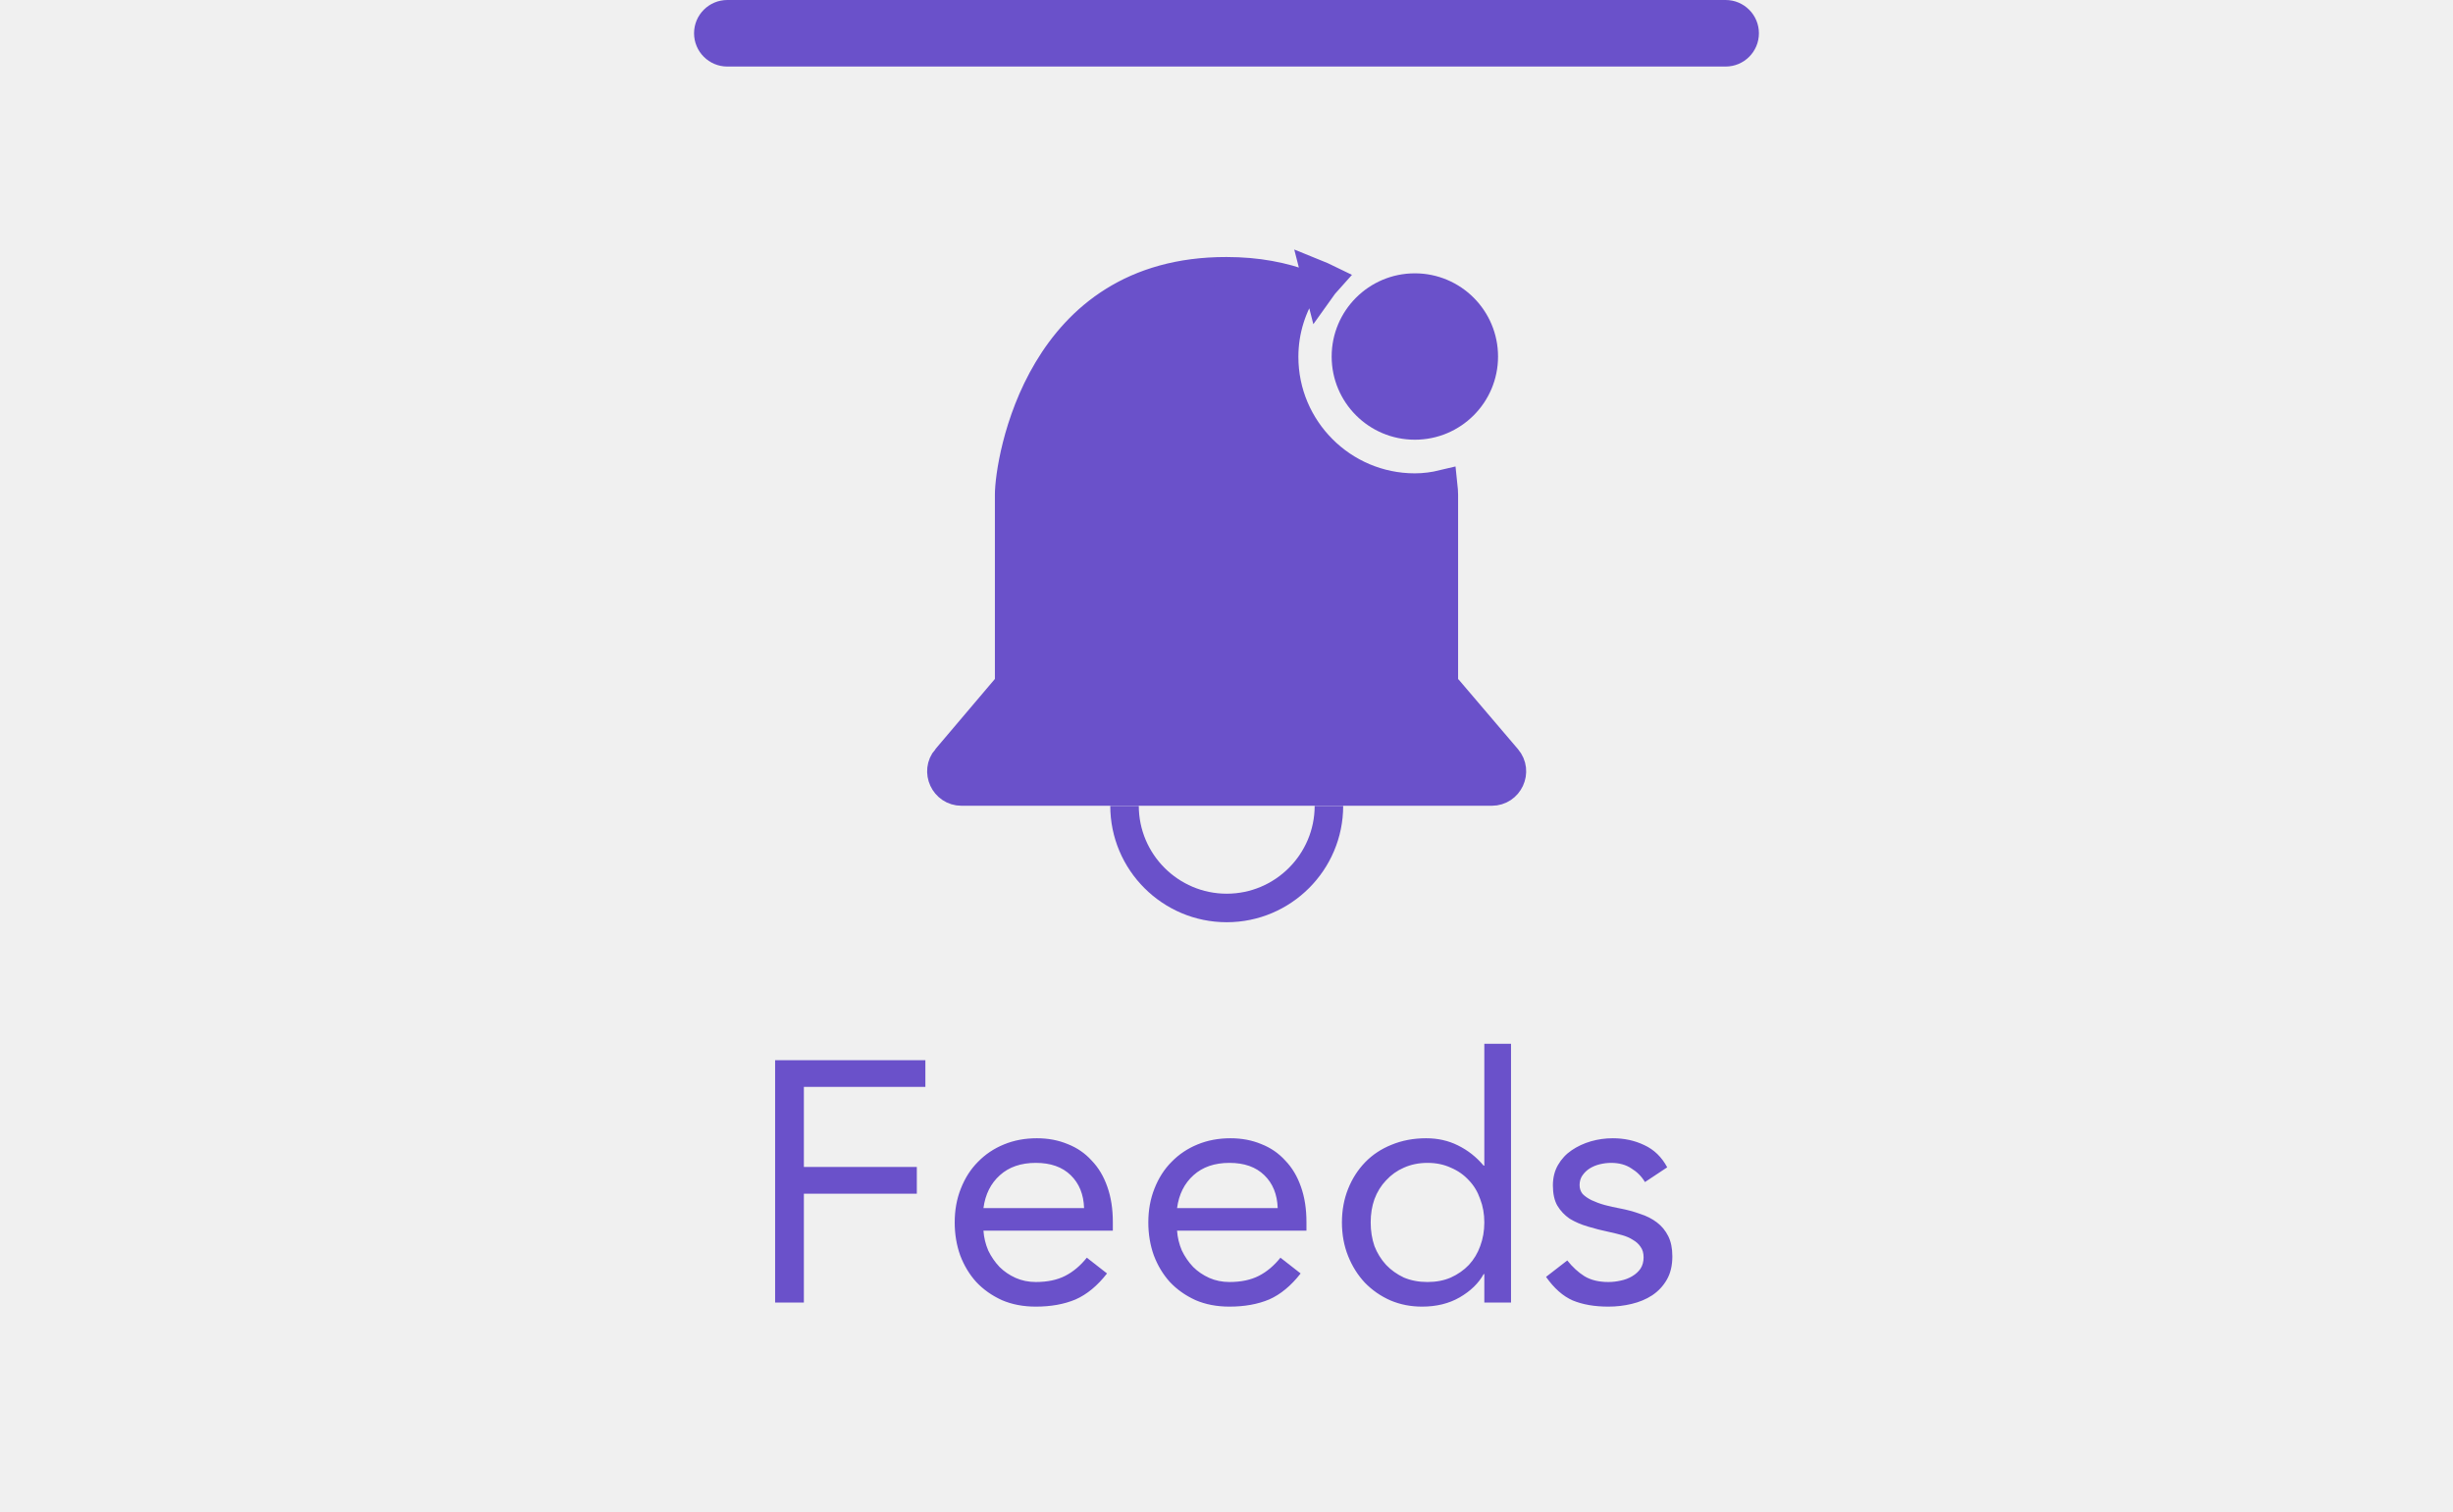
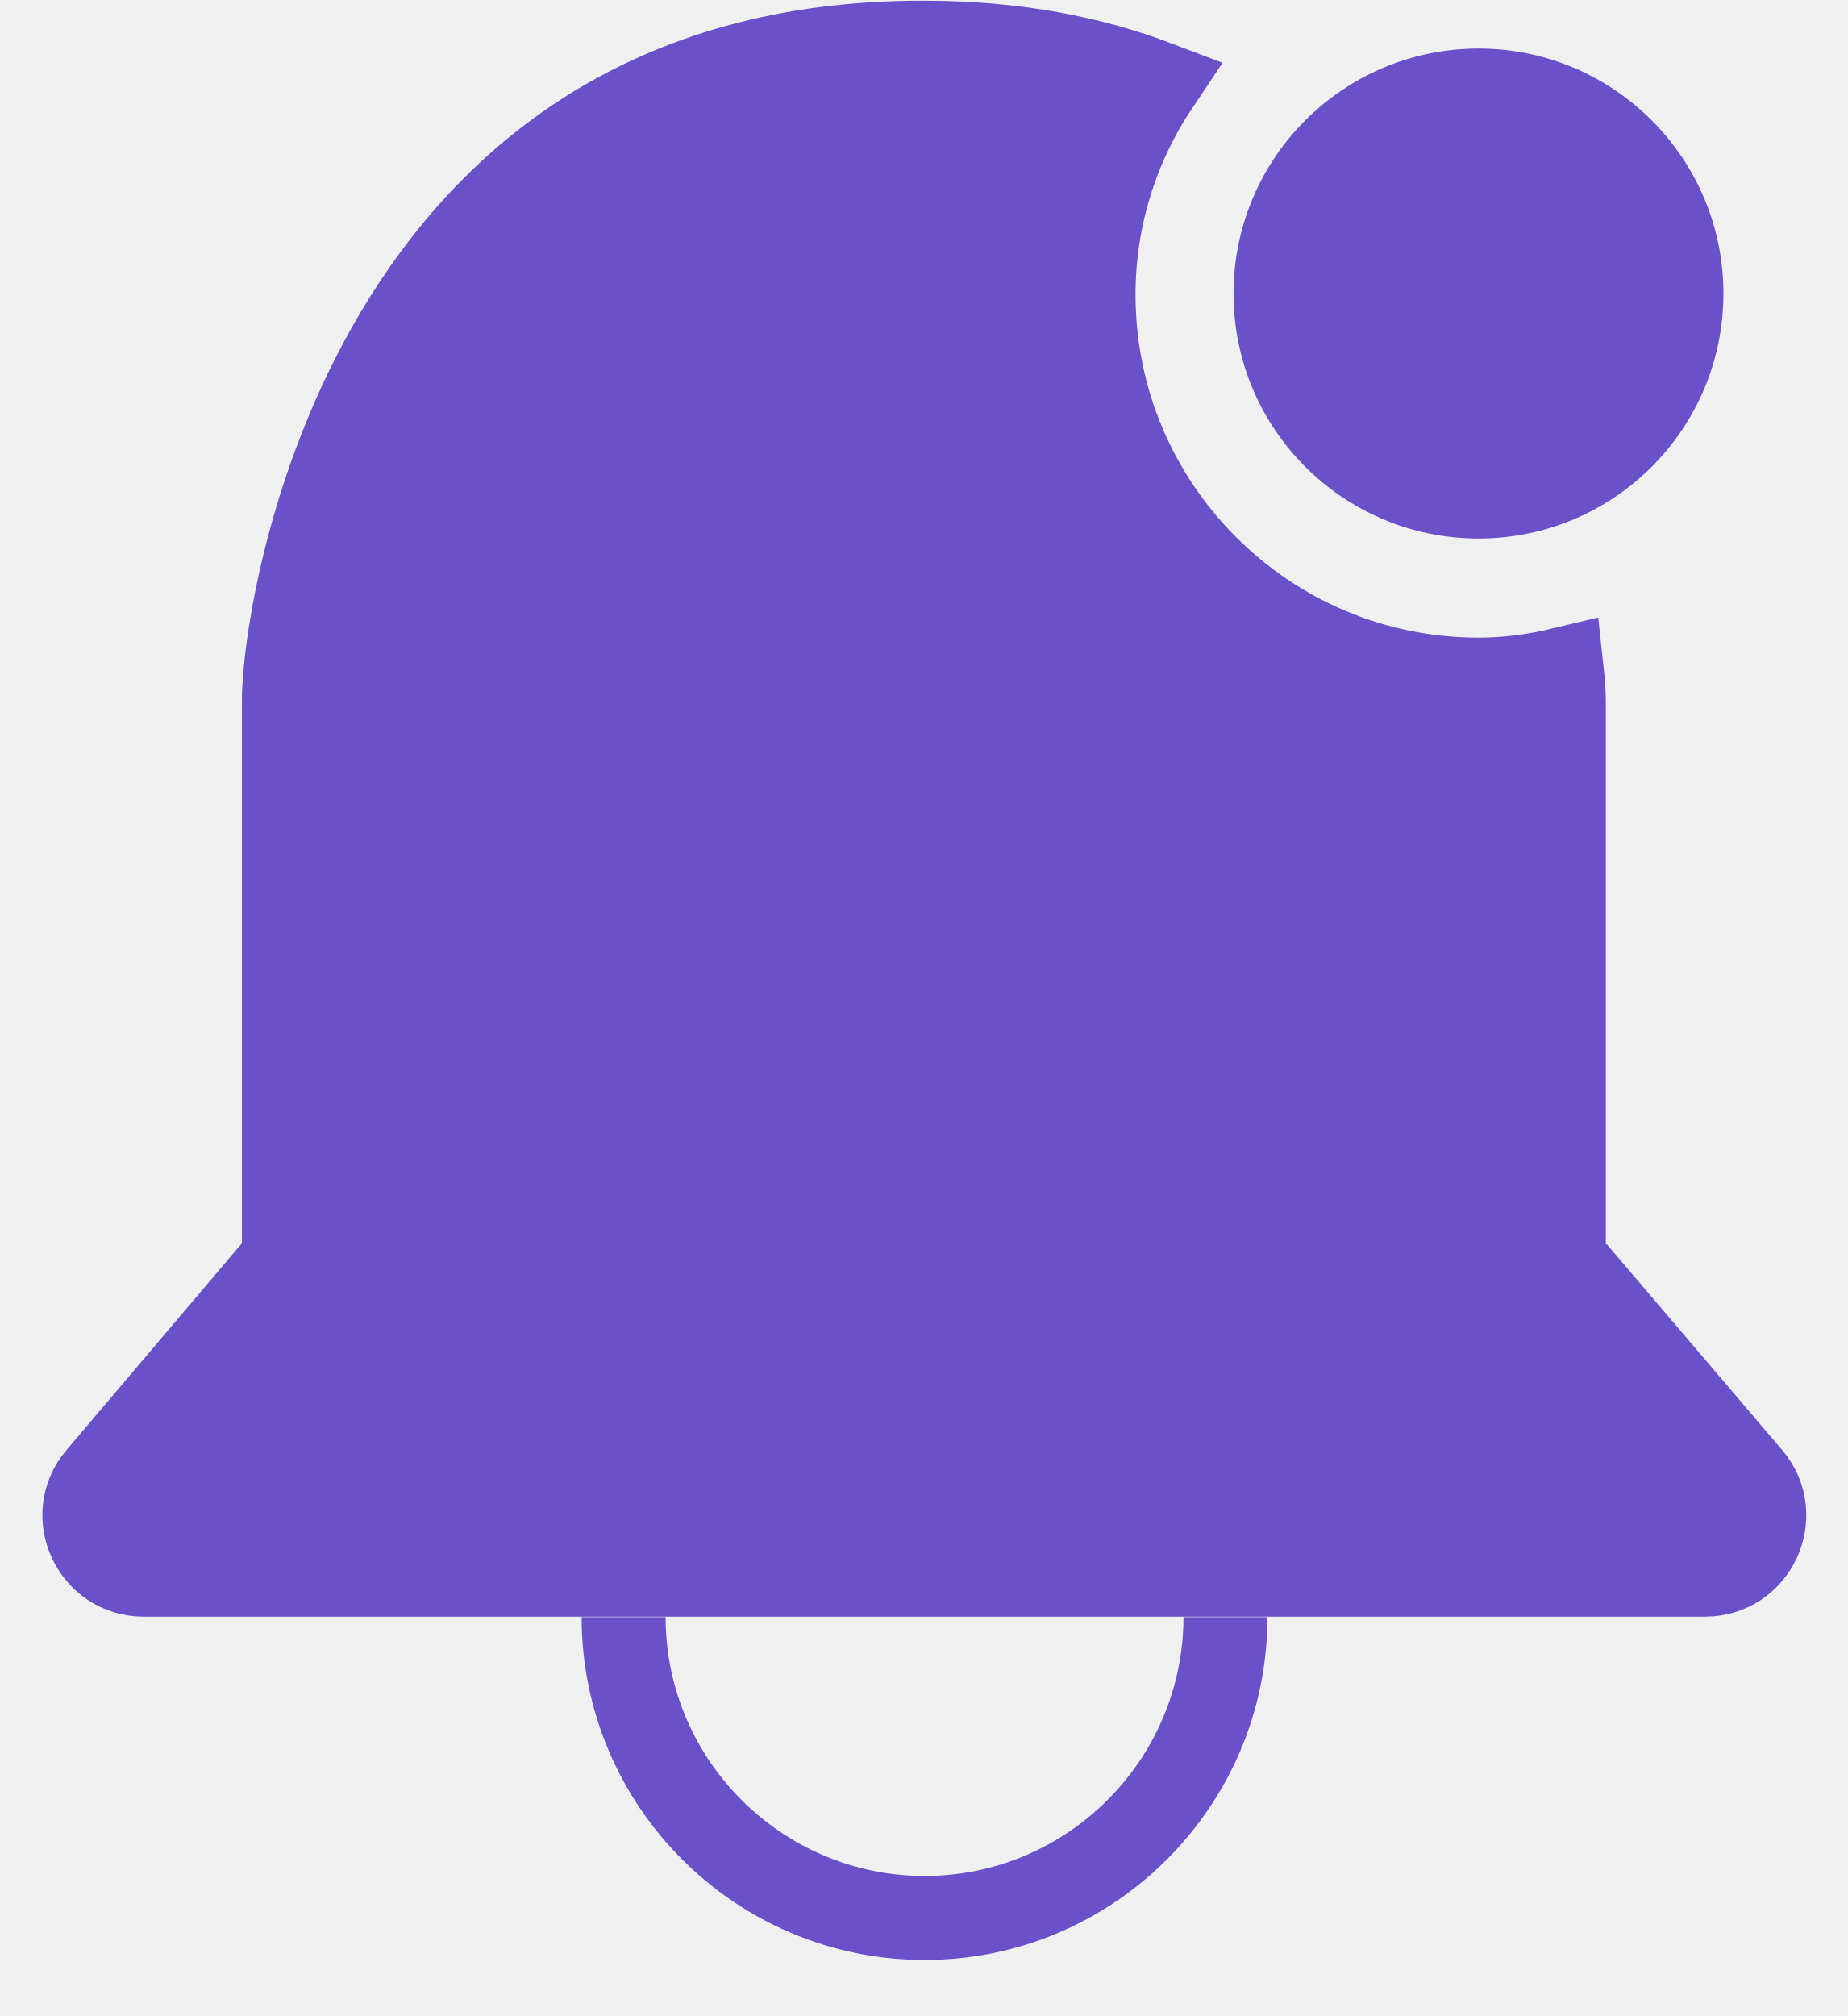
- <svg xmlns="http://www.w3.org/2000/svg" width="86" height="53" viewBox="0 0 86 53" fill="none">
-   <rect x="24.333" width="37.333" height="2.333" rx="1.167" fill="#6A51CA" />
-   <mask id="path-2-inside-1_2896_57215" fill="white">
-     <path d="M47.091 28.25C47.091 30.502 45.26 32.333 43.008 32.333C40.756 32.333 38.925 30.502 38.925 28.25" />
+ <svg xmlns="http://www.w3.org/2000/svg" width="22" height="24" viewBox="0 0 22 24" fill="none">
+   <mask id="path-1-inside-1_4429_50151" fill="white">
+     <path d="M15.091 19.25C15.091 21.502 13.26 23.333 11.008 23.333C8.756 23.333 6.925 21.502 6.925 19.25" />
  </mask>
-   <path d="M46.091 28.25C46.091 29.949 44.707 31.333 43.008 31.333V33.333C45.812 33.333 48.091 31.054 48.091 28.25H46.091ZM43.008 31.333C41.309 31.333 39.925 29.949 39.925 28.25H37.925C37.925 31.054 40.204 33.333 43.008 33.333V31.333Z" fill="#6A51CA" mask="url(#path-2-inside-1_2896_57215)" />
-   <path d="M51.12 23.816H50.62V24.316H50.901L52.839 26.59C52.839 26.59 52.839 26.59 52.839 26.59C53.225 27.044 52.903 27.75 52.298 27.75H33.713C33.109 27.75 32.786 27.044 33.172 26.59L33.173 26.59L35.261 24.128L35.38 23.988V23.805H34.88L35.38 23.805V23.804V23.804V23.804V23.803V23.802V23.802V23.801V23.8V23.799V23.797V23.796V23.795V23.793V23.791V23.79V23.788V23.786V23.784V23.781V23.779V23.776V23.774V23.771V23.768V23.765V23.762V23.759V23.756V23.753V23.749V23.746V23.742V23.738V23.735V23.731V23.727V23.722V23.718V23.714V23.709V23.705V23.7V23.695V23.69V23.685V23.68V23.675V23.67V23.664V23.659V23.653V23.648V23.642V23.636V23.63V23.624V23.618V23.611V23.605V23.599V23.592V23.585V23.578V23.572V23.565V23.558V23.551V23.544V23.536V23.529V23.521V23.514V23.506V23.498V23.491V23.483V23.475V23.466V23.458V23.45V23.442V23.433V23.425V23.416V23.407V23.399V23.39V23.381V23.372V23.363V23.354V23.344V23.335V23.326V23.316V23.306V23.297V23.287V23.277V23.267V23.257V23.247V23.237V23.227V23.217V23.206V23.196V23.185V23.175V23.164V23.153V23.142V23.132V23.121V23.11V23.099V23.087V23.076V23.065V23.053V23.042V23.03V23.019V23.007V22.995V22.984V22.972V22.96V22.948V22.936V22.924V22.912V22.899V22.887V22.875V22.862V22.85V22.837V22.824V22.812V22.799V22.786V22.773V22.76V22.747V22.734V22.721V22.708V22.695V22.681V22.668V22.655V22.641V22.628V22.614V22.601V22.587V22.573V22.559V22.545V22.532V22.518V22.504V22.489V22.475V22.461V22.447V22.433V22.419V22.404V22.39V22.375V22.361V22.346V22.332V22.317V22.302V22.288V22.273V22.258V22.243V22.228V22.213V22.198V22.183V22.168V22.153V22.138V22.122V22.107V22.092V22.076V22.061V22.046V22.03V22.015V21.999V21.983V21.968V21.952V21.936V21.921V21.905V21.889V21.873V21.858V21.842V21.826V21.81V21.794V21.778V21.762V21.745V21.729V21.713V21.697V21.681V21.664V21.648V21.632V21.616V21.599V21.583V21.566V21.55V21.533V21.517V21.5V21.484V21.467V21.451V21.434V21.417V21.401V21.384V21.367V21.35V21.334V21.317V21.3V21.283V21.266V21.249V21.232V21.215V21.199V21.182V21.165V21.148V21.131V21.114V21.097V21.08V21.062V21.045V21.028V21.011V20.994V20.977V20.96V20.943V20.925V20.908V20.891V20.874V20.857V20.839V20.822V20.805V20.788V20.77V20.753V20.736V20.719V20.701V20.684V20.667V20.649V20.632V20.615V20.597V20.58V20.563V20.545V20.528V20.511V20.493V20.476V20.459V20.441V20.424V20.407V20.389V20.372V20.355V20.337V20.32V20.303V20.285V20.268V20.251V20.233V20.216V20.199V20.181V20.164V20.147V20.13V20.112V20.095V20.078V20.061V20.043V20.026V20.009V19.992V19.974V19.957V19.94V19.923V19.906V19.889V19.871V19.854V19.837V19.82V19.803V19.786V19.769V19.752V19.735V19.718V19.701V19.684V19.667V19.65V19.633V19.616V19.599V19.582V19.566V19.549V19.532V19.515V19.499V19.482V19.465V19.448V19.432V19.415V19.399V19.382V19.366V19.349V19.332V19.316V19.3V19.283V19.267V19.25V19.234V19.218V19.201V19.185V19.169V19.153V19.137V19.12V19.104V19.088V19.072V19.056V19.04V19.024V19.009V18.993V18.977V18.961V18.945V18.93V18.914V18.898V18.883V18.867V18.852V18.836V18.821V18.805V18.79V18.775V18.759V18.744V18.729V18.714V18.698V18.683V18.668V18.653V18.639V18.624V18.609V18.594V18.579V18.564V18.55V18.535V18.52V18.506V18.491V18.477V18.463V18.448V18.434V18.42V18.406V18.392V18.377V18.363V18.349V18.335V18.322V18.308V18.294V18.28V18.267V18.253V18.239V18.226V18.212V18.199V18.186V18.172V18.159V18.146V18.133V18.12V18.107V18.094V18.081V18.069V18.056V18.043V18.03V18.018V18.006V17.993V17.981V17.968V17.956V17.944V17.932V17.92V17.908V17.896V17.884V17.872V17.861V17.849V17.838V17.826V17.815V17.803V17.792V17.781V17.77V17.759V17.748V17.737V17.726V17.715V17.704V17.694V17.683V17.673V17.662V17.652V17.642V17.632V17.622V17.611V17.602V17.592V17.582V17.572V17.562V17.553V17.544V17.534V17.525V17.516V17.506V17.497V17.488V17.48V17.471V17.462V17.453V17.445V17.436V17.428V17.419V17.411V17.403V17.395V17.387V17.379V17.372V17.364V17.356V17.349V17.341C35.38 16.786 35.637 14.792 36.735 12.956C37.815 11.151 39.696 9.506 42.999 9.511H43C44.087 9.511 45.003 9.694 45.791 9.995C45.309 10.713 45.02 11.574 45.02 12.511C45.02 15.039 47.075 17.095 49.603 17.095C49.947 17.095 50.278 17.049 50.594 16.973C50.612 17.138 50.62 17.267 50.62 17.353V17.36V17.368V17.375V17.383V17.391V17.399V17.407V17.415V17.423V17.431V17.439V17.448V17.456V17.465V17.474V17.482V17.491V17.5V17.509V17.518V17.527V17.536V17.546V17.555V17.565V17.574V17.584V17.593V17.603V17.613V17.623V17.633V17.643V17.653V17.664V17.674V17.684V17.695V17.705V17.716V17.727V17.738V17.748V17.759V17.77V17.781V17.793V17.804V17.815V17.826V17.838V17.849V17.861V17.872V17.884V17.896V17.908V17.92V17.932V17.944V17.956V17.968V17.98V17.992V18.005V18.017V18.03V18.042V18.055V18.067V18.08V18.093V18.106V18.119V18.132V18.145V18.158V18.171V18.184V18.198V18.211V18.224V18.238V18.251V18.265V18.278V18.292V18.306V18.319V18.333V18.347V18.361V18.375V18.389V18.403V18.417V18.431V18.446V18.46V18.474V18.489V18.503V18.518V18.532V18.547V18.561V18.576V18.591V18.605V18.62V18.635V18.65V18.665V18.68V18.695V18.71V18.725V18.741V18.756V18.771V18.786V18.802V18.817V18.832V18.848V18.863V18.879V18.894V18.91V18.926V18.941V18.957V18.973V18.989V19.004V19.02V19.036V19.052V19.068V19.084V19.1V19.116V19.132V19.148V19.165V19.181V19.197V19.213V19.229V19.246V19.262V19.278V19.295V19.311V19.328V19.344V19.361V19.377V19.394V19.41V19.427V19.444V19.46V19.477V19.494V19.51V19.527V19.544V19.561V19.577V19.594V19.611V19.628V19.645V19.662V19.679V19.696V19.712V19.73V19.747V19.764V19.781V19.798V19.815V19.832V19.849V19.866V19.883V19.9V19.917V19.934V19.952V19.969V19.986V20.003V20.02V20.038V20.055V20.072V20.089V20.107V20.124V20.141V20.159V20.176V20.193V20.21V20.228V20.245V20.262V20.28V20.297V20.314V20.332V20.349V20.366V20.384V20.401V20.418V20.436V20.453V20.47V20.488V20.505V20.522V20.54V20.557V20.574V20.592V20.609V20.626V20.644V20.661V20.678V20.696V20.713V20.73V20.747V20.765V20.782V20.799V20.817V20.834V20.851V20.868V20.886V20.903V20.92V20.937V20.954V20.971V20.989V21.006V21.023V21.04V21.057V21.074V21.091V21.108V21.125V21.142V21.159V21.176V21.193V21.21V21.227V21.244V21.261V21.278V21.295V21.312V21.328V21.345V21.362V21.379V21.395V21.412V21.429V21.445V21.462V21.479V21.495V21.512V21.528V21.545V21.561V21.578V21.594V21.611V21.627V21.643V21.66V21.676V21.692V21.709V21.725V21.741V21.757V21.773V21.789V21.805V21.821V21.837V21.853V21.869V21.885V21.901V21.917V21.932V21.948V21.964V21.98V21.995V22.011V22.026V22.042V22.057V22.073V22.088V22.103V22.119V22.134V22.149V22.164V22.18V22.195V22.21V22.225V22.24V22.255V22.27V22.284V22.299V22.314V22.329V22.343V22.358V22.372V22.387V22.401V22.416V22.43V22.444V22.459V22.473V22.487V22.501V22.515V22.529V22.543V22.557V22.571V22.585V22.599V22.612V22.626V22.639V22.653V22.666V22.68V22.693V22.706V22.72V22.733V22.746V22.759V22.772V22.785V22.798V22.811V22.823V22.836V22.849V22.861V22.874V22.886V22.899V22.911V22.923V22.935V22.948V22.96V22.972V22.983V22.995V23.007V23.019V23.031V23.042V23.054V23.065V23.076V23.088V23.099V23.11V23.121V23.132V23.143V23.154V23.165V23.176V23.186V23.197V23.207V23.218V23.228V23.239V23.249V23.259V23.269V23.279V23.289V23.299V23.308V23.318V23.328V23.337V23.347V23.356V23.365V23.375V23.384V23.393V23.402V23.41V23.419V23.428V23.436V23.445V23.453V23.462V23.47V23.478V23.486V23.494V23.502V23.51V23.518V23.525V23.533V23.541V23.548V23.555V23.562V23.569V23.576V23.583V23.59V23.597V23.604V23.61V23.617V23.623V23.629V23.635V23.642V23.648V23.653V23.659V23.665V23.67V23.676V23.681V23.687V23.692V23.697V23.702V23.707V23.712V23.716V23.721V23.725V23.73V23.734V23.738V23.742V23.746V23.75V23.754V23.758V23.761V23.765V23.768V23.771V23.774V23.777V23.78V23.783V23.786V23.788V23.791V23.793V23.795V23.797V23.799V23.801V23.803V23.805V23.806V23.808V23.809V23.81V23.811V23.812V23.813V23.814V23.815V23.815V23.816V23.816V23.816L51.12 23.816ZM46.582 9.793C46.427 9.717 46.268 9.646 46.104 9.58L46.261 10.194C46.36 10.054 46.467 9.92 46.582 9.793Z" fill="#6A51CA" stroke="#6A51CA" />
-   <path d="M49.603 15.416C51.214 15.416 52.52 14.111 52.52 12.5C52.52 10.889 51.214 9.583 49.603 9.583C47.993 9.583 46.687 10.889 46.687 12.5C46.687 14.111 47.993 15.416 49.603 15.416Z" fill="#6A51CA" />
-   <path d="M27.175 37.17H32.443V38.106H28.183V40.914H32.143V41.85H28.183V45.666H27.175V37.17ZM38.811 44.647C38.475 45.078 38.107 45.383 37.707 45.559C37.307 45.727 36.843 45.81 36.315 45.81C35.875 45.81 35.479 45.734 35.127 45.583C34.775 45.422 34.475 45.211 34.227 44.947C33.987 44.682 33.799 44.37 33.663 44.011C33.535 43.651 33.471 43.267 33.471 42.858C33.471 42.426 33.543 42.031 33.687 41.67C33.831 41.303 34.031 40.99 34.287 40.734C34.543 40.471 34.847 40.267 35.199 40.123C35.551 39.978 35.935 39.907 36.351 39.907C36.743 39.907 37.103 39.974 37.431 40.111C37.759 40.239 38.039 40.431 38.271 40.687C38.511 40.934 38.695 41.242 38.823 41.611C38.951 41.971 39.015 42.383 39.015 42.846V43.147H34.479C34.495 43.386 34.551 43.618 34.647 43.843C34.751 44.059 34.883 44.251 35.043 44.419C35.203 44.578 35.391 44.706 35.607 44.803C35.823 44.898 36.059 44.947 36.315 44.947C36.723 44.947 37.067 44.874 37.347 44.73C37.627 44.587 37.879 44.374 38.103 44.094L38.811 44.647ZM38.007 42.355C37.991 41.874 37.835 41.49 37.539 41.203C37.243 40.914 36.835 40.77 36.315 40.77C35.795 40.77 35.375 40.914 35.055 41.203C34.735 41.49 34.543 41.874 34.479 42.355H38.007ZM45.599 44.647C45.263 45.078 44.895 45.383 44.495 45.559C44.095 45.727 43.631 45.81 43.103 45.81C42.663 45.81 42.267 45.734 41.915 45.583C41.563 45.422 41.263 45.211 41.015 44.947C40.775 44.682 40.587 44.37 40.451 44.011C40.323 43.651 40.259 43.267 40.259 42.858C40.259 42.426 40.331 42.031 40.475 41.67C40.619 41.303 40.819 40.99 41.075 40.734C41.331 40.471 41.635 40.267 41.987 40.123C42.339 39.978 42.723 39.907 43.139 39.907C43.531 39.907 43.891 39.974 44.219 40.111C44.547 40.239 44.827 40.431 45.059 40.687C45.299 40.934 45.483 41.242 45.611 41.611C45.739 41.971 45.803 42.383 45.803 42.846V43.147H41.267C41.283 43.386 41.339 43.618 41.435 43.843C41.539 44.059 41.671 44.251 41.831 44.419C41.991 44.578 42.179 44.706 42.395 44.803C42.611 44.898 42.847 44.947 43.103 44.947C43.511 44.947 43.855 44.874 44.135 44.73C44.415 44.587 44.667 44.374 44.891 44.094L45.599 44.647ZM44.795 42.355C44.779 41.874 44.623 41.49 44.327 41.203C44.031 40.914 43.623 40.77 43.103 40.77C42.583 40.77 42.163 40.914 41.843 41.203C41.523 41.49 41.331 41.874 41.267 42.355H44.795ZM52.039 44.67H52.015C51.839 44.99 51.559 45.263 51.175 45.486C50.799 45.703 50.359 45.81 49.855 45.81C49.463 45.81 49.095 45.739 48.751 45.594C48.407 45.443 48.107 45.234 47.851 44.971C47.603 44.706 47.407 44.395 47.263 44.035C47.119 43.675 47.047 43.282 47.047 42.858C47.047 42.434 47.119 42.042 47.263 41.682C47.407 41.322 47.607 41.011 47.863 40.746C48.119 40.483 48.427 40.279 48.787 40.135C49.155 39.983 49.559 39.907 49.999 39.907C50.407 39.907 50.779 39.99 51.115 40.158C51.459 40.327 51.759 40.562 52.015 40.867H52.039V36.594H52.975V45.666H52.039V44.67ZM52.039 42.858C52.039 42.562 51.991 42.291 51.895 42.042C51.807 41.786 51.675 41.566 51.499 41.383C51.323 41.191 51.111 41.042 50.863 40.938C50.623 40.827 50.351 40.77 50.047 40.77C49.743 40.77 49.467 40.827 49.219 40.938C48.979 41.042 48.771 41.191 48.595 41.383C48.419 41.566 48.283 41.786 48.187 42.042C48.099 42.291 48.055 42.562 48.055 42.858C48.055 43.154 48.099 43.431 48.187 43.687C48.283 43.934 48.419 44.154 48.595 44.346C48.771 44.531 48.979 44.678 49.219 44.791C49.467 44.895 49.743 44.947 50.047 44.947C50.351 44.947 50.623 44.895 50.863 44.791C51.111 44.678 51.323 44.531 51.499 44.346C51.675 44.154 51.807 43.934 51.895 43.687C51.991 43.431 52.039 43.154 52.039 42.858ZM54.947 44.191C55.131 44.422 55.331 44.606 55.547 44.742C55.771 44.879 56.051 44.947 56.387 44.947C56.531 44.947 56.675 44.931 56.819 44.898C56.971 44.867 57.107 44.815 57.227 44.742C57.347 44.67 57.443 44.583 57.515 44.478C57.587 44.367 57.623 44.234 57.623 44.083C57.623 43.931 57.587 43.806 57.515 43.711C57.451 43.614 57.363 43.535 57.251 43.471C57.139 43.398 57.011 43.343 56.867 43.303C56.723 43.263 56.575 43.227 56.423 43.194C56.159 43.139 55.907 43.075 55.667 43.002C55.427 42.931 55.215 42.839 55.031 42.727C54.855 42.606 54.711 42.455 54.599 42.27C54.495 42.087 54.443 41.85 54.443 41.562C54.443 41.291 54.503 41.05 54.623 40.843C54.743 40.635 54.903 40.462 55.103 40.327C55.303 40.191 55.527 40.087 55.775 40.014C56.023 39.943 56.279 39.907 56.543 39.907C56.943 39.907 57.311 39.986 57.647 40.147C57.991 40.306 58.259 40.566 58.451 40.926L57.671 41.443C57.551 41.242 57.391 41.083 57.191 40.962C56.999 40.834 56.763 40.77 56.483 40.77C56.355 40.77 56.223 40.786 56.087 40.819C55.959 40.85 55.843 40.898 55.739 40.962C55.635 41.026 55.547 41.111 55.475 41.215C55.411 41.31 55.379 41.422 55.379 41.55C55.379 41.67 55.415 41.775 55.487 41.862C55.567 41.943 55.671 42.014 55.799 42.078C55.935 42.142 56.087 42.199 56.255 42.246C56.431 42.294 56.611 42.334 56.795 42.367C57.043 42.414 57.279 42.478 57.503 42.559C57.727 42.63 57.923 42.73 58.091 42.858C58.259 42.986 58.391 43.147 58.487 43.339C58.583 43.531 58.631 43.767 58.631 44.047C58.631 44.367 58.567 44.639 58.439 44.862C58.311 45.087 58.139 45.27 57.923 45.414C57.715 45.55 57.475 45.651 57.203 45.715C56.939 45.779 56.667 45.81 56.387 45.81C55.907 45.81 55.491 45.739 55.139 45.594C54.795 45.443 54.483 45.166 54.203 44.767L54.947 44.191Z" fill="#6A51CA" />
+   <path d="M14.091 19.25C14.091 20.949 12.707 22.333 11.008 22.333V24.333C13.812 24.333 16.091 22.054 16.091 19.25H14.091ZM11.008 22.333C9.309 22.333 7.925 20.949 7.925 19.25H5.925C5.925 22.054 8.204 24.333 11.008 24.333V22.333Z" fill="#6A51CA" mask="url(#path-1-inside-1_4429_50151)" />
+   <path d="M19.12 14.813H18.62V15.313H18.901L20.839 17.587C20.839 17.587 20.839 17.587 20.839 17.587C21.225 18.041 20.903 18.746 20.298 18.746H1.713C1.109 18.746 0.786 18.041 1.172 17.587L1.173 17.586L3.261 15.125L3.38 14.985V14.801H2.88L3.38 14.801V14.801V14.801V14.8V14.8V14.799V14.798V14.797V14.796V14.795V14.794V14.793V14.791V14.79V14.788V14.786V14.784V14.782V14.78V14.778V14.775V14.773V14.771V14.768V14.765V14.762V14.759V14.756V14.753V14.749V14.746V14.742V14.739V14.735V14.731V14.727V14.723V14.719V14.715V14.71V14.706V14.701V14.697V14.692V14.687V14.682V14.677V14.671V14.666V14.661V14.655V14.65V14.644V14.638V14.632V14.626V14.62V14.614V14.608V14.601V14.595V14.588V14.582V14.575V14.568V14.561V14.554V14.547V14.54V14.533V14.525V14.518V14.51V14.503V14.495V14.487V14.479V14.471V14.463V14.455V14.447V14.438V14.43V14.421V14.413V14.404V14.395V14.386V14.377V14.368V14.359V14.35V14.341V14.332V14.322V14.313V14.303V14.293V14.284V14.274V14.264V14.254V14.244V14.234V14.223V14.213V14.203V14.192V14.182V14.171V14.161V14.15V14.139V14.128V14.117V14.106V14.095V14.084V14.073V14.061V14.05V14.039V14.027V14.015V14.004V13.992V13.98V13.969V13.957V13.944V13.932V13.92V13.908V13.896V13.884V13.871V13.859V13.846V13.834V13.821V13.808V13.796V13.783V13.77V13.757V13.744V13.731V13.718V13.705V13.691V13.678V13.665V13.651V13.638V13.624V13.611V13.597V13.583V13.57V13.556V13.542V13.528V13.514V13.5V13.486V13.472V13.458V13.444V13.429V13.415V13.401V13.386V13.372V13.357V13.343V13.328V13.313V13.299V13.284V13.269V13.254V13.239V13.225V13.21V13.195V13.18V13.165V13.149V13.134V13.119V13.104V13.088V13.073V13.058V13.042V13.027V13.011V12.996V12.98V12.964V12.949V12.933V12.917V12.902V12.886V12.87V12.854V12.838V12.822V12.806V12.79V12.774V12.758V12.742V12.726V12.71V12.694V12.677V12.661V12.645V12.628V12.612V12.596V12.579V12.563V12.546V12.53V12.513V12.497V12.48V12.464V12.447V12.43V12.414V12.397V12.38V12.364V12.347V12.33V12.313V12.296V12.28V12.263V12.246V12.229V12.212V12.195V12.178V12.161V12.144V12.127V12.11V12.093V12.076V12.059V12.042V12.025V12.008V11.991V11.973V11.956V11.939V11.922V11.905V11.888V11.87V11.853V11.836V11.819V11.802V11.784V11.767V11.75V11.732V11.715V11.698V11.681V11.663V11.646V11.629V11.611V11.594V11.577V11.559V11.542V11.525V11.507V11.49V11.473V11.455V11.438V11.421V11.403V11.386V11.369V11.351V11.334V11.317V11.299V11.282V11.265V11.247V11.23V11.213V11.195V11.178V11.161V11.143V11.126V11.109V11.092V11.074V11.057V11.04V11.023V11.005V10.988V10.971V10.954V10.937V10.919V10.902V10.885V10.868V10.851V10.834V10.817V10.8V10.783V10.765V10.748V10.731V10.714V10.697V10.681V10.664V10.647V10.63V10.613V10.596V10.579V10.562V10.546V10.529V10.512V10.495V10.479V10.462V10.445V10.428V10.412V10.395V10.379V10.362V10.346V10.329V10.313V10.296V10.28V10.263V10.247V10.231V10.214V10.198V10.182V10.166V10.149V10.133V10.117V10.101V10.085V10.069V10.053V10.037V10.021V10.005V9.989V9.973V9.958V9.942V9.926V9.911V9.895V9.879V9.864V9.848V9.833V9.817V9.802V9.786V9.771V9.756V9.741V9.725V9.71V9.695V9.68V9.665V9.65V9.635V9.62V9.605V9.59V9.576V9.561V9.546V9.532V9.517V9.503V9.488V9.474V9.459V9.445V9.431V9.416V9.402V9.388V9.374V9.36V9.346V9.332V9.318V9.304V9.291V9.277V9.263V9.25V9.236V9.223V9.209V9.196V9.182V9.169V9.156V9.143V9.13V9.117V9.104V9.091V9.078V9.065V9.052V9.04V9.027V9.015V9.002V8.99V8.977V8.965V8.953V8.941V8.929V8.917V8.905V8.893V8.881V8.869V8.857V8.846V8.834V8.823V8.811V8.8V8.789V8.777V8.766V8.755V8.744V8.733V8.722V8.712V8.701V8.69V8.68V8.669V8.659V8.649V8.638V8.628V8.618V8.608V8.598V8.588V8.578V8.569V8.559V8.55V8.54V8.531V8.521V8.512V8.503V8.494V8.485V8.476V8.467V8.458V8.45V8.441V8.433V8.424V8.416V8.408V8.4V8.392V8.384V8.376V8.368V8.36V8.353V8.345V8.338C3.38 7.782 3.637 5.789 4.735 3.953C5.815 2.147 7.696 0.502 10.999 0.508H11C12.087 0.508 13.003 0.691 13.791 0.991C13.309 1.71 13.02 2.571 13.02 3.508C13.02 6.036 15.075 8.091 17.603 8.091C17.948 8.091 18.278 8.046 18.594 7.97C18.612 8.134 18.62 8.263 18.62 8.349V8.357V8.364V8.372V8.38V8.388V8.395V8.403V8.411V8.42V8.428V8.436V8.444V8.453V8.462V8.47V8.479V8.488V8.497V8.506V8.515V8.524V8.533V8.542V8.552V8.561V8.571V8.58V8.59V8.6V8.61V8.62V8.63V8.64V8.65V8.66V8.671V8.681V8.691V8.702V8.713V8.723V8.734V8.745V8.756V8.767V8.778V8.789V8.8V8.812V8.823V8.834V8.846V8.857V8.869V8.881V8.892V8.904V8.916V8.928V8.94V8.952V8.964V8.977V8.989V9.001V9.014V9.026V9.039V9.051V9.064V9.077V9.09V9.102V9.115V9.128V9.141V9.154V9.168V9.181V9.194V9.207V9.221V9.234V9.248V9.261V9.275V9.289V9.302V9.316V9.33V9.344V9.358V9.372V9.386V9.4V9.414V9.428V9.442V9.457V9.471V9.485V9.5V9.514V9.529V9.543V9.558V9.573V9.587V9.602V9.617V9.632V9.647V9.662V9.677V9.692V9.707V9.722V9.737V9.752V9.768V9.783V9.798V9.813V9.829V9.844V9.86V9.875V9.891V9.907V9.922V9.938V9.954V9.969V9.985V10.001V10.017V10.033V10.049V10.065V10.081V10.097V10.113V10.129V10.145V10.161V10.177V10.194V10.21V10.226V10.242V10.259V10.275V10.291V10.308V10.324V10.341V10.357V10.374V10.39V10.407V10.424V10.44V10.457V10.473V10.49V10.507V10.524V10.54V10.557V10.574V10.591V10.608V10.624V10.641V10.658V10.675V10.692V10.709V10.726V10.743V10.76V10.777V10.794V10.811V10.828V10.845V10.863V10.88V10.897V10.914V10.931V10.948V10.965V10.983V11V11.017V11.034V11.052V11.069V11.086V11.103V11.12V11.138V11.155V11.172V11.19V11.207V11.224V11.242V11.259V11.276V11.294V11.311V11.328V11.346V11.363V11.38V11.398V11.415V11.432V11.45V11.467V11.484V11.502V11.519V11.536V11.554V11.571V11.588V11.606V11.623V11.64V11.658V11.675V11.692V11.71V11.727V11.744V11.761V11.779V11.796V11.813V11.83V11.848V11.865V11.882V11.899V11.916V11.934V11.951V11.968V11.985V12.002V12.02V12.037V12.054V12.071V12.088V12.105V12.122V12.139V12.156V12.173V12.19V12.207V12.224V12.241V12.258V12.274V12.291V12.308V12.325V12.342V12.358V12.375V12.392V12.409V12.425V12.442V12.459V12.475V12.492V12.508V12.525V12.541V12.558V12.575V12.591V12.607V12.624V12.64V12.656V12.673V12.689V12.705V12.721V12.738V12.754V12.77V12.786V12.802V12.818V12.834V12.85V12.866V12.882V12.897V12.913V12.929V12.945V12.96V12.976V12.992V13.007V13.023V13.038V13.054V13.069V13.085V13.1V13.115V13.131V13.146V13.161V13.176V13.191V13.206V13.221V13.236V13.251V13.266V13.281V13.296V13.31V13.325V13.34V13.354V13.369V13.383V13.398V13.412V13.427V13.441V13.455V13.47V13.484V13.498V13.512V13.526V13.54V13.554V13.568V13.581V13.595V13.609V13.622V13.636V13.649V13.663V13.676V13.69V13.703V13.716V13.729V13.742V13.756V13.769V13.781V13.794V13.807V13.82V13.833V13.845V13.858V13.87V13.883V13.895V13.908V13.92V13.932V13.944V13.956V13.968V13.98V13.992V14.004V14.015V14.027V14.039V14.05V14.062V14.073V14.084V14.096V14.107V14.118V14.129V14.14V14.151V14.162V14.172V14.183V14.194V14.204V14.215V14.225V14.235V14.245V14.256V14.266V14.276V14.286V14.295V14.305V14.315V14.324V14.334V14.343V14.353V14.362V14.371V14.38V14.389V14.398V14.407V14.416V14.424V14.433V14.442V14.45V14.458V14.467V14.475V14.483V14.491V14.499V14.507V14.514V14.522V14.53V14.537V14.544V14.552V14.559V14.566V14.573V14.58V14.587V14.594V14.6V14.607V14.613V14.62V14.626V14.632V14.638V14.644V14.65V14.656V14.661V14.667V14.672V14.678V14.683V14.688V14.694V14.698V14.703V14.708V14.713V14.717V14.722V14.726V14.731V14.735V14.739V14.743V14.747V14.75V14.754V14.758V14.761V14.764V14.768V14.771V14.774V14.777V14.78V14.782V14.785V14.787V14.79V14.792V14.794V14.796V14.798V14.8V14.801V14.803V14.804V14.806V14.807V14.808V14.809V14.81V14.811V14.811V14.812V14.812V14.813V14.813L19.12 14.813Z" fill="#6A51CA" stroke="#6A51CA" />
+   <path d="M17.604 6.411C19.214 6.411 20.52 5.106 20.52 3.495C20.52 1.884 19.214 0.578 17.604 0.578C15.993 0.578 14.687 1.884 14.687 3.495C14.687 5.106 15.993 6.411 17.604 6.411Z" fill="#6A51CA" />
</svg>
